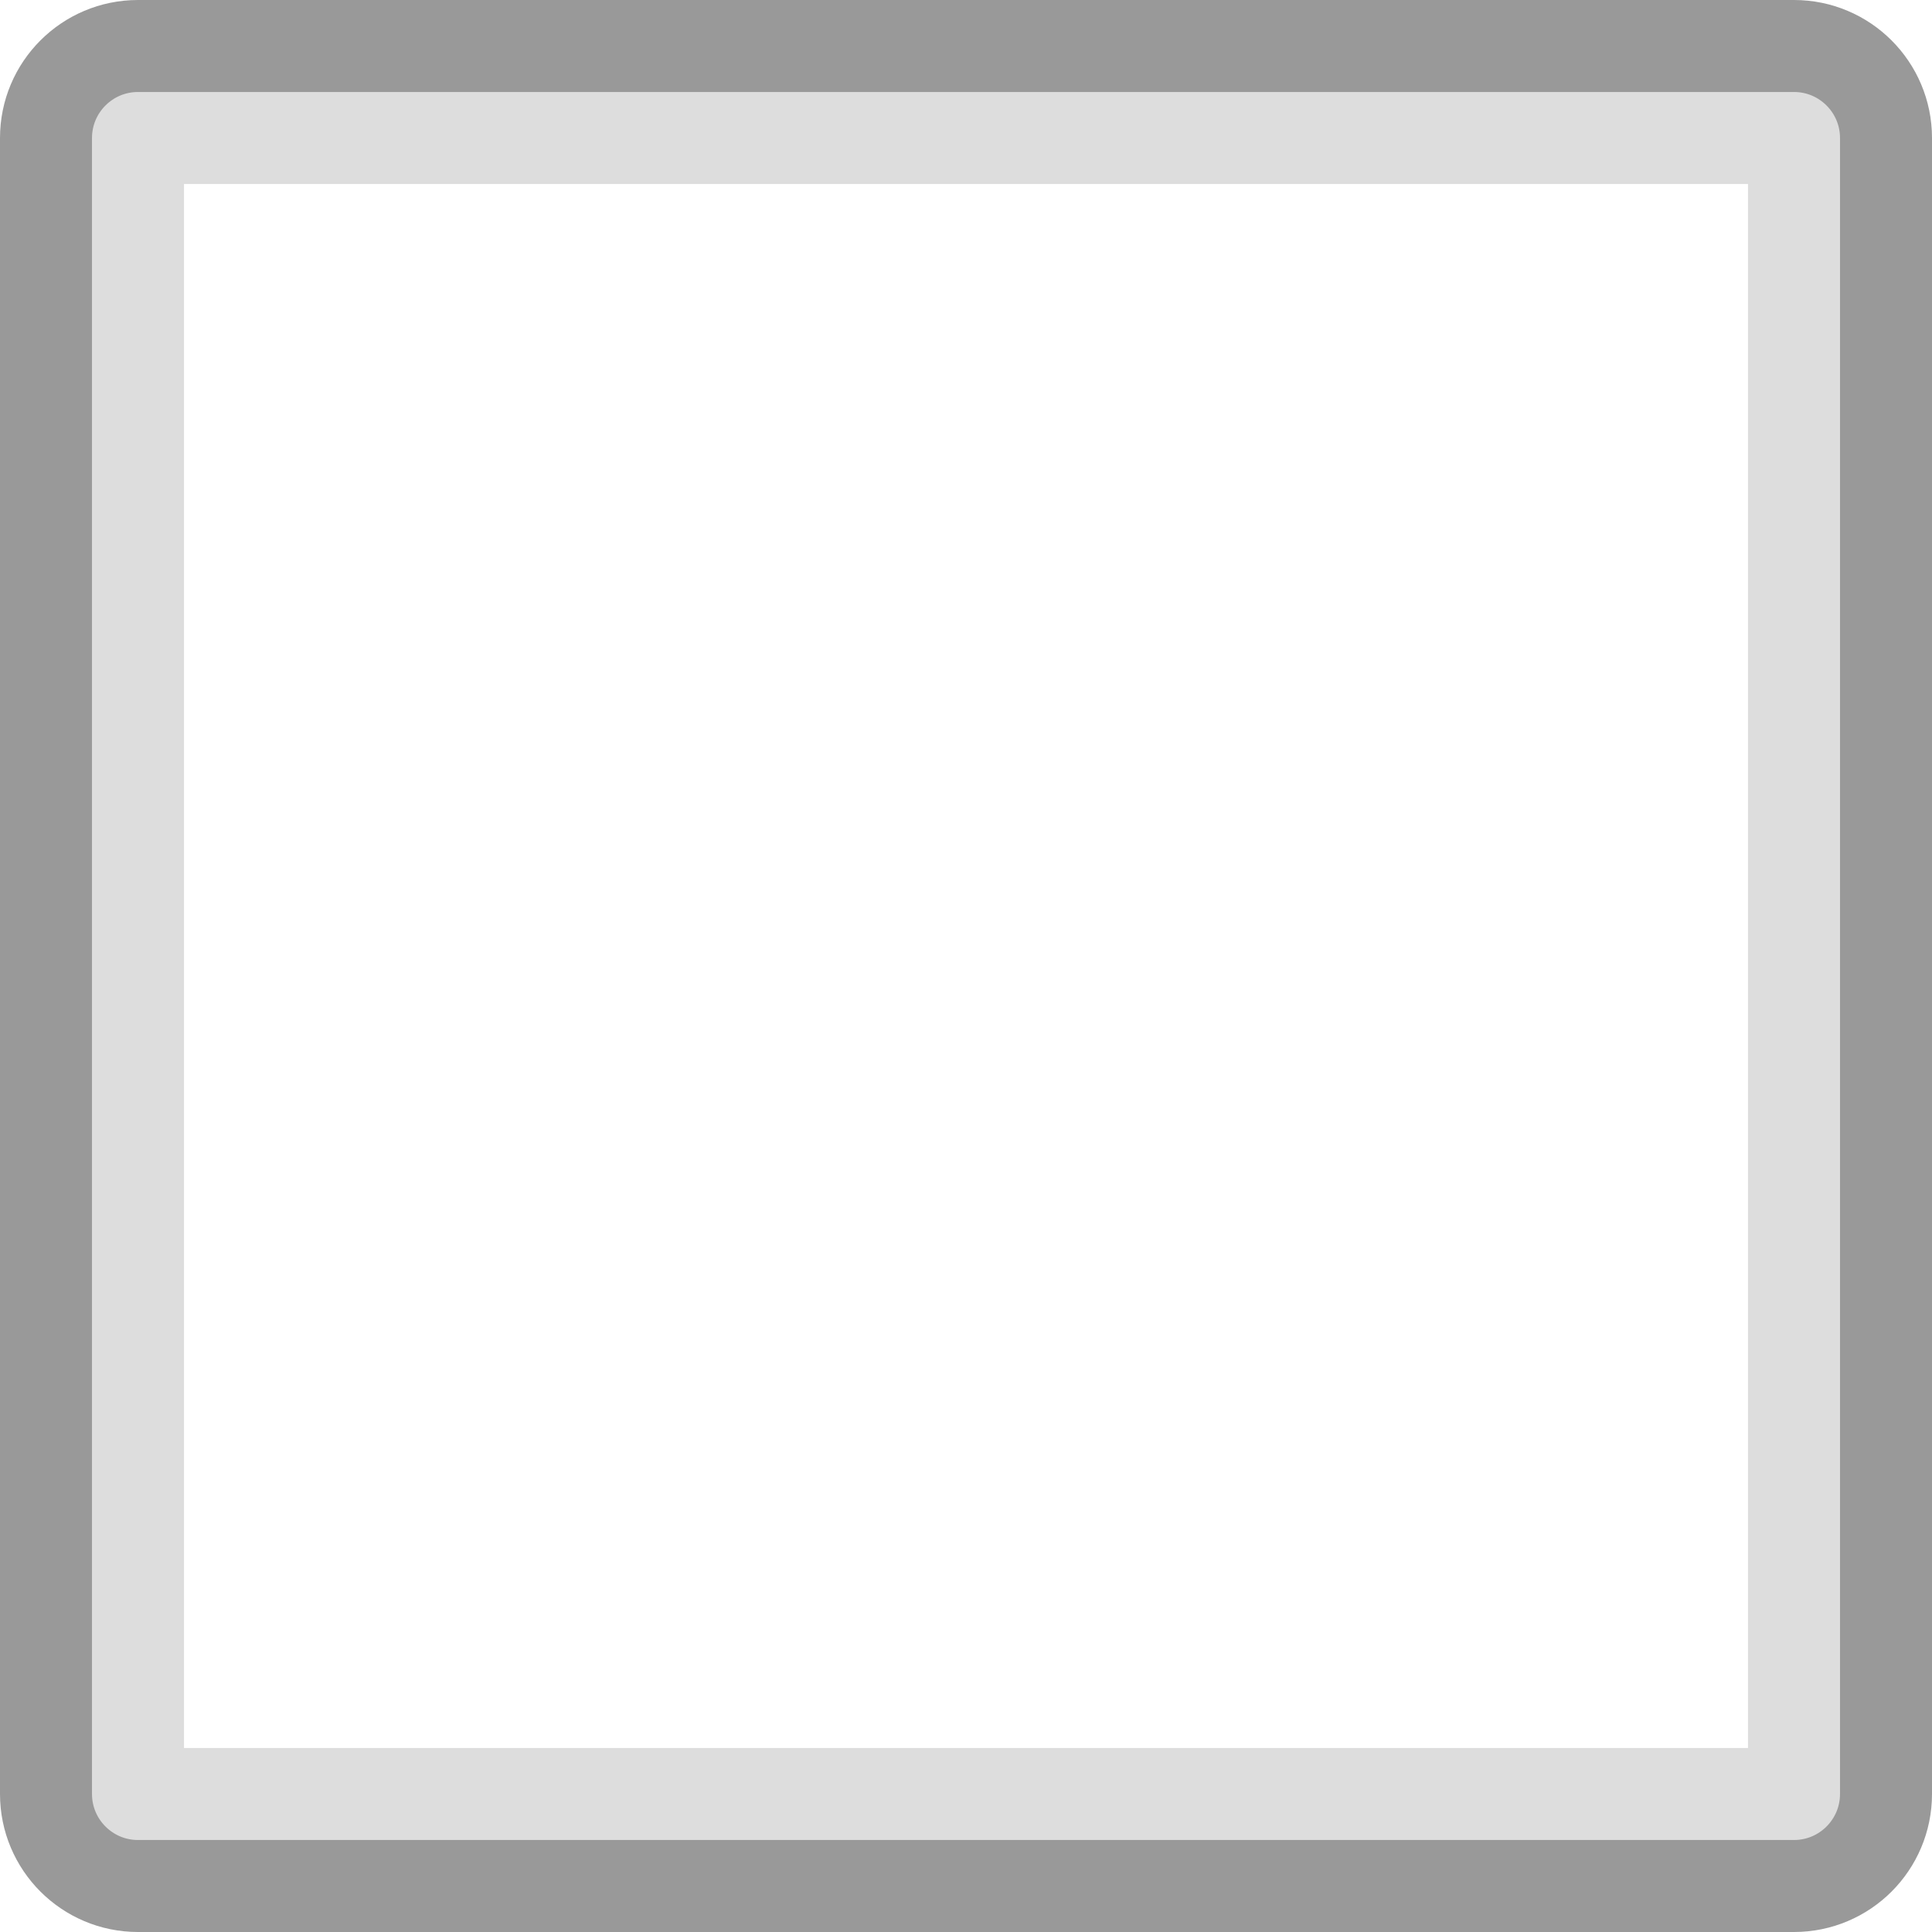
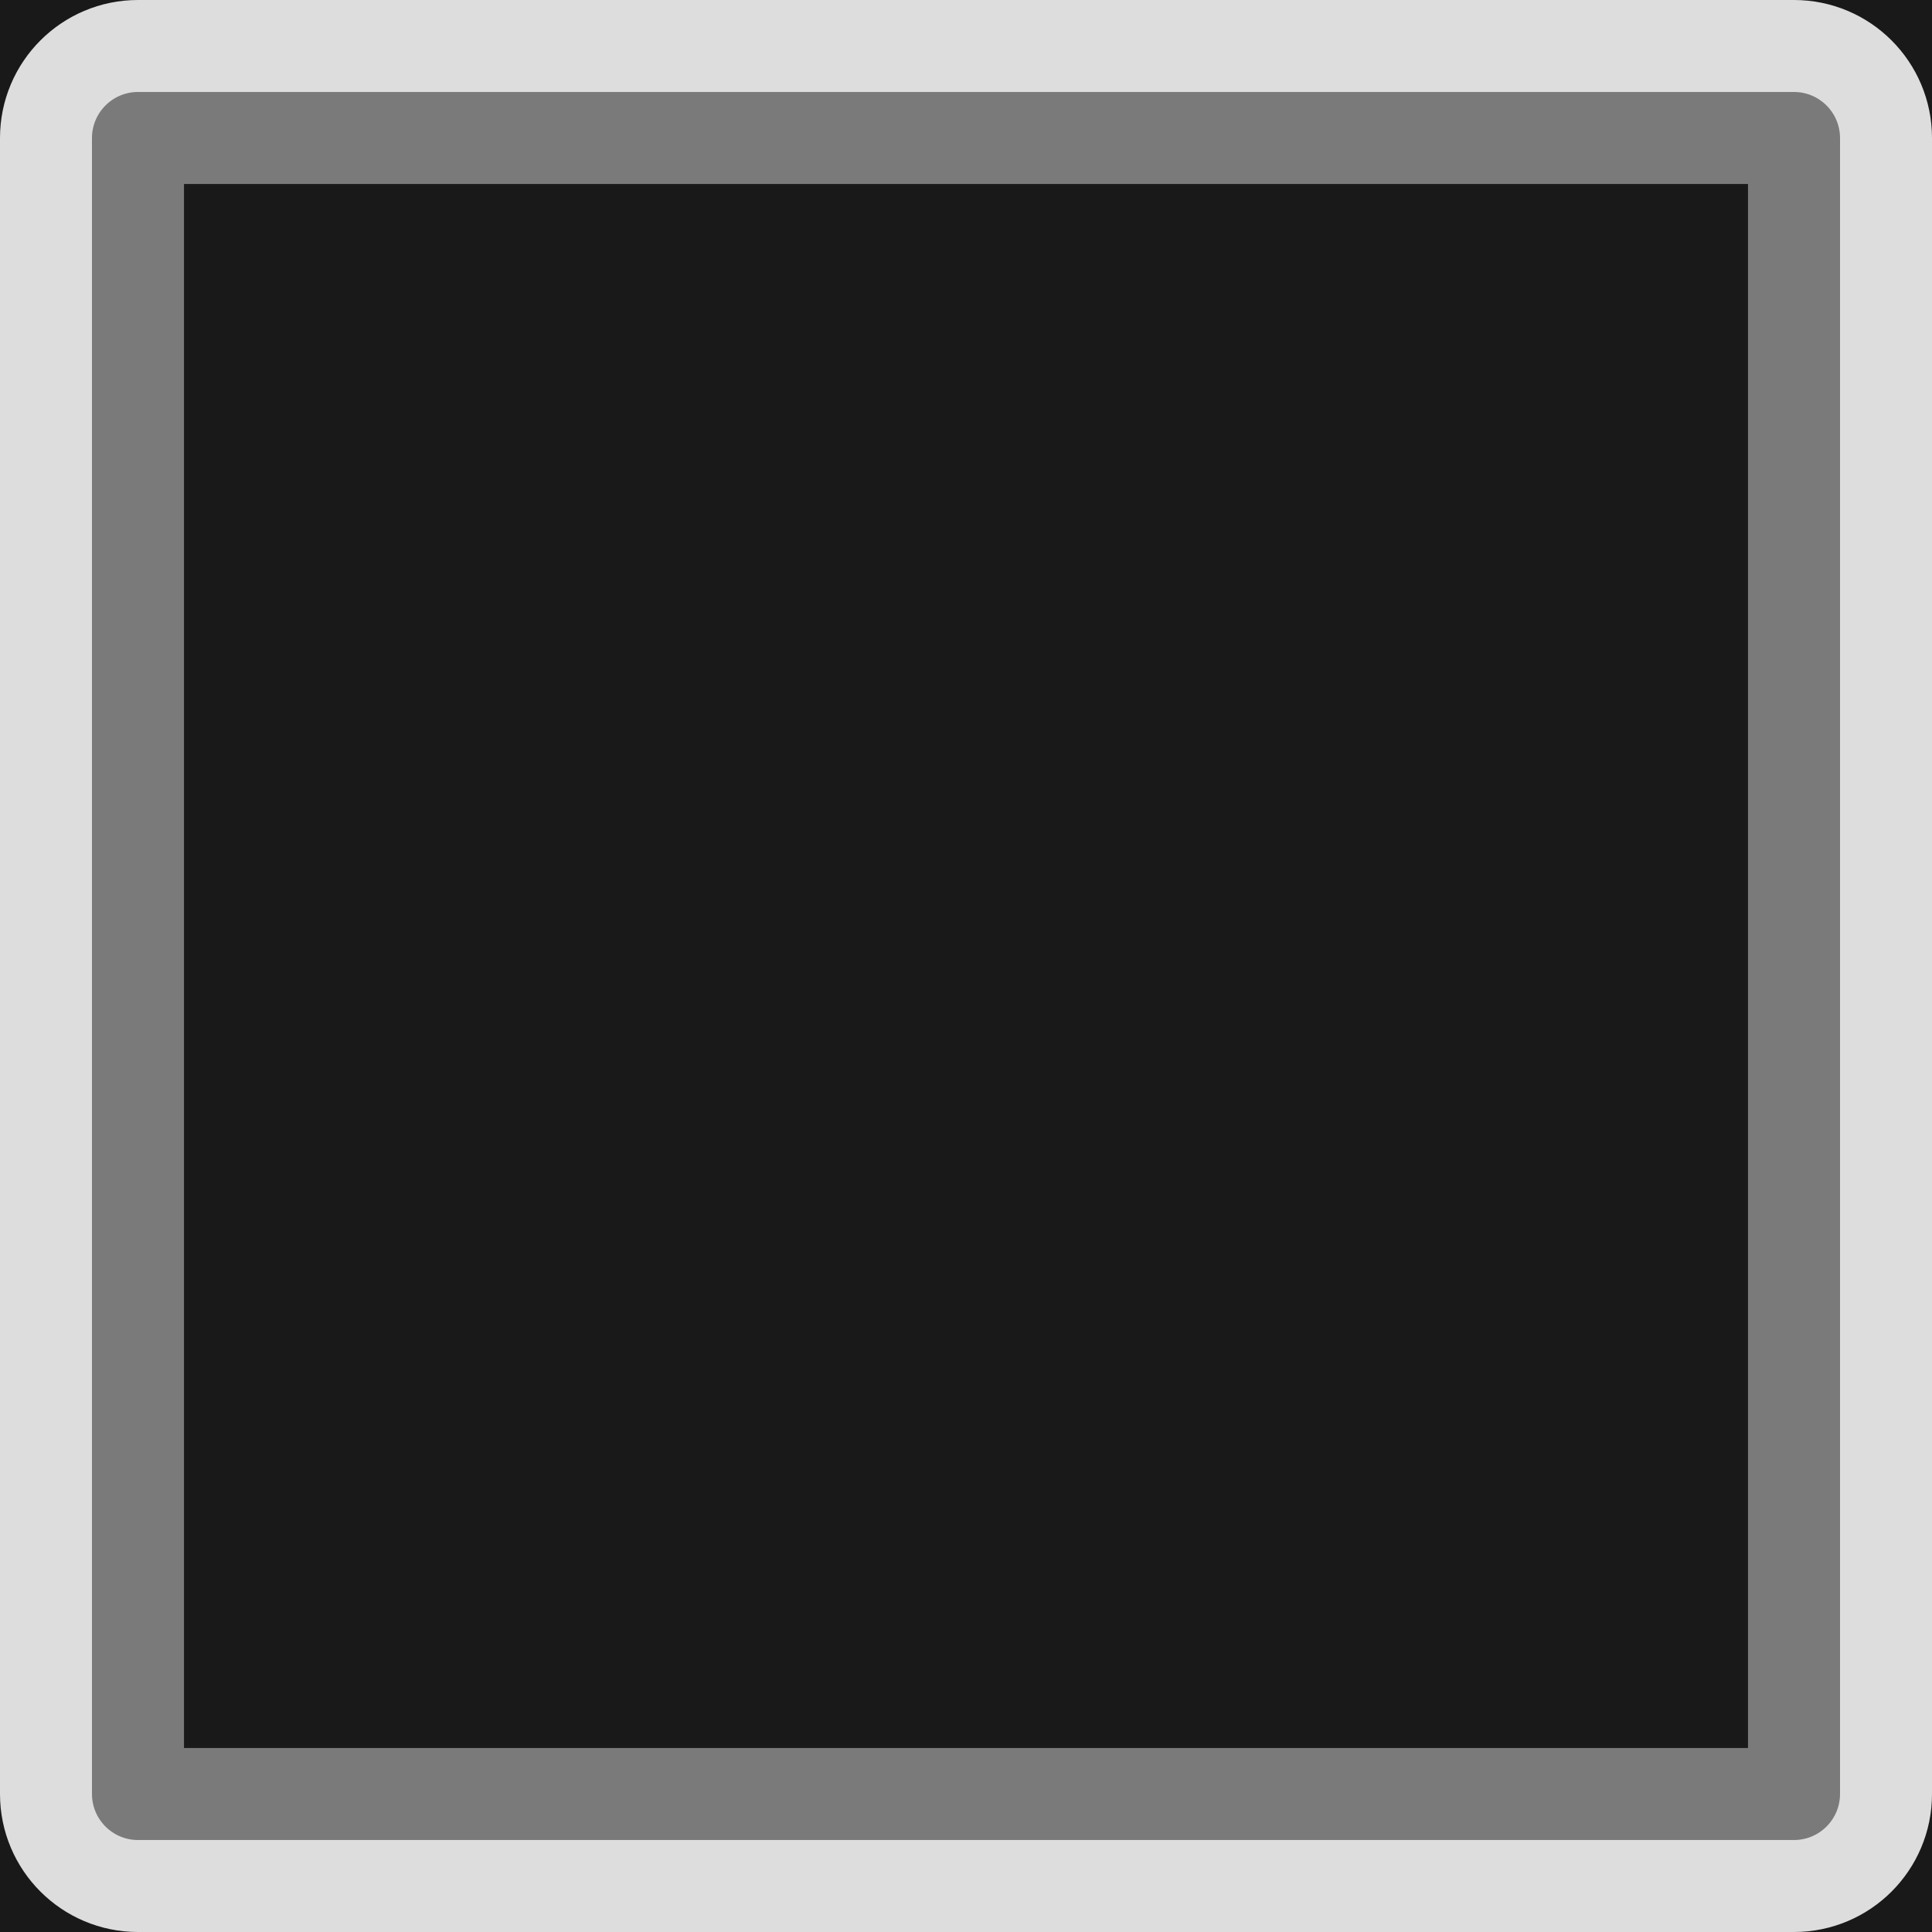
<svg height="21" width="21">
-   <rect x="0" y="0" width="21" height="21" style="fill:#ffffff; stroke-width:0; var(fill, background_color);" />
-   <rect x="1.5" y="1.5" var-y="mavar" width="18" height="18" style="fill:none; stroke-width:1; stroke:#dddddd; var(stroke, dark_color);" />
-   <rect x="0.5" y="0.5" width="20" height="20" rx="1" ry="1" style="fill:none; stroke-width:1; stroke:#999999; var(stroke, light_color);" />
+   <rect x="0" y="0" width="21" height="21" style="fill:#191919; stroke-width:0; var(fill, background_color);" />
+   <rect x="1.5" y="1.5" width="18" height="18" style="fill:none; stroke-width:1; stroke:#dddddd; stroke-opacity: 0.5; var(stroke, light_color);" />
+   <rect x="0.5" y="0.5" width="20" height="20" rx="1" ry="1" style="fill:none; stroke-width:1; stroke:#dddddd; var(stroke, light_color);" />
  <text x="10.5" y="15.5" text-anchor="middle" style="fill:#aaaaaa; font-size: 14px; font-weight: bold; var(fill, text_color);">
    <Variable name="text" />
  </text>
</svg>
